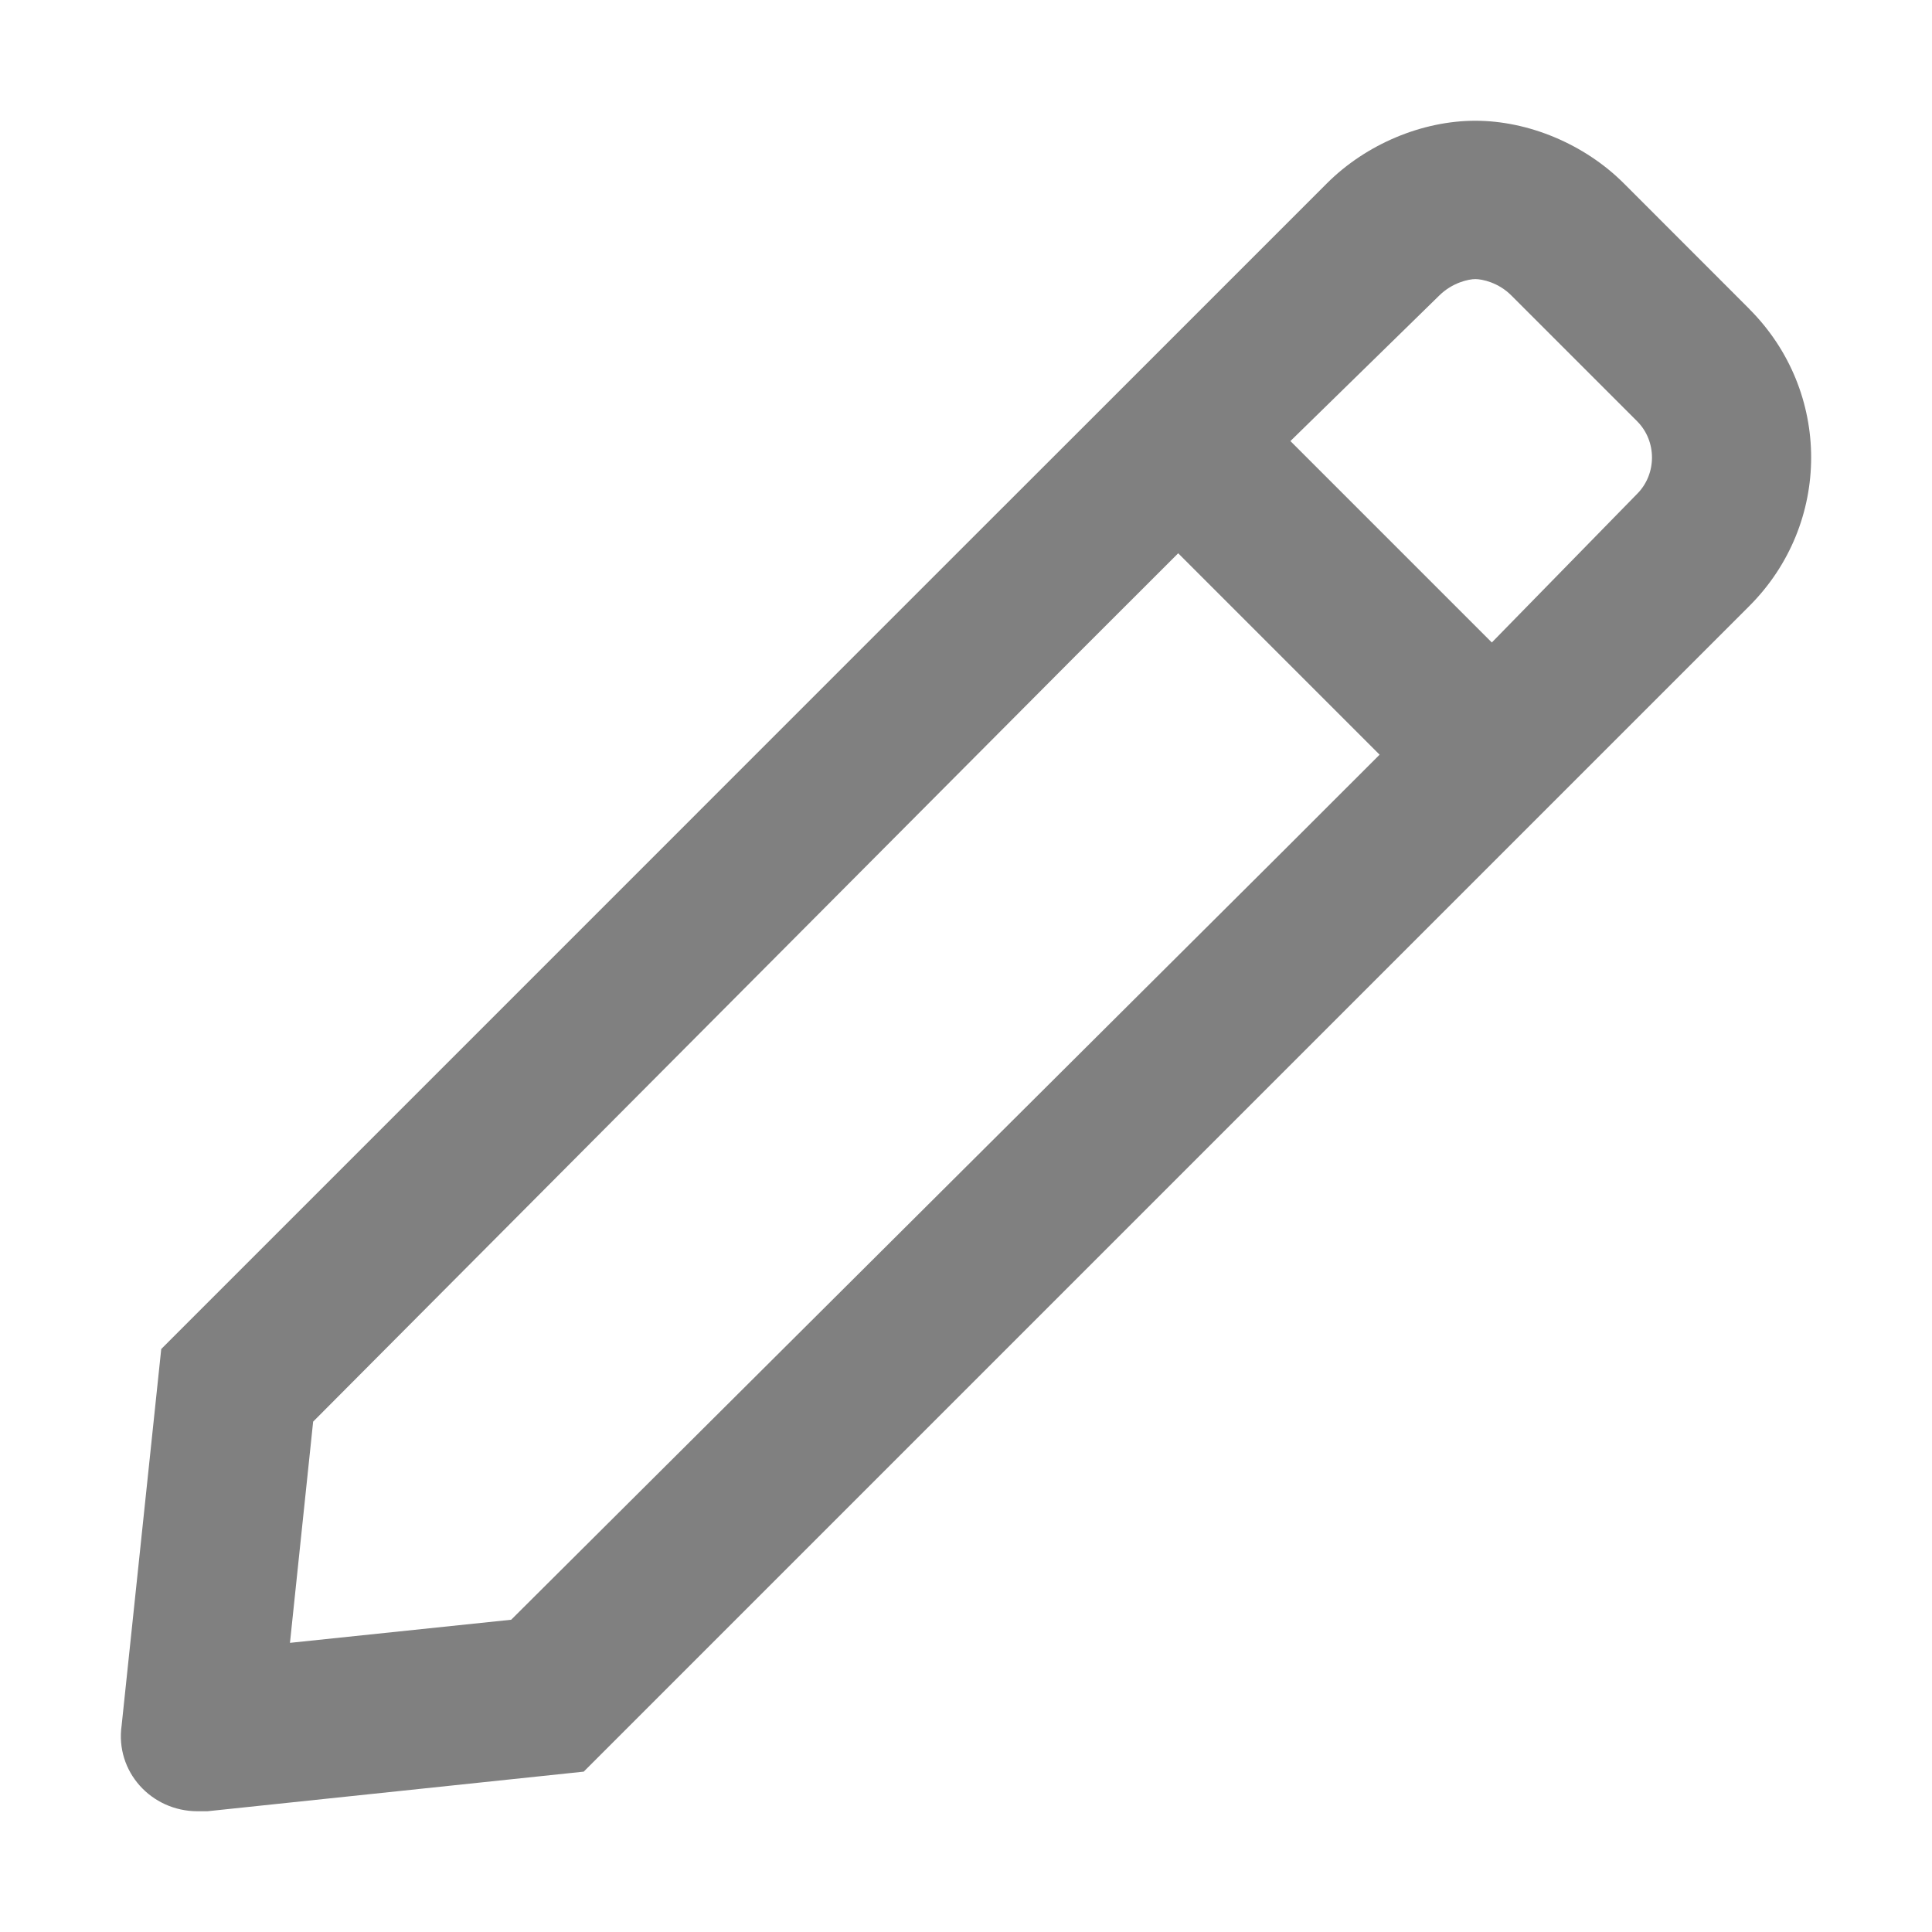
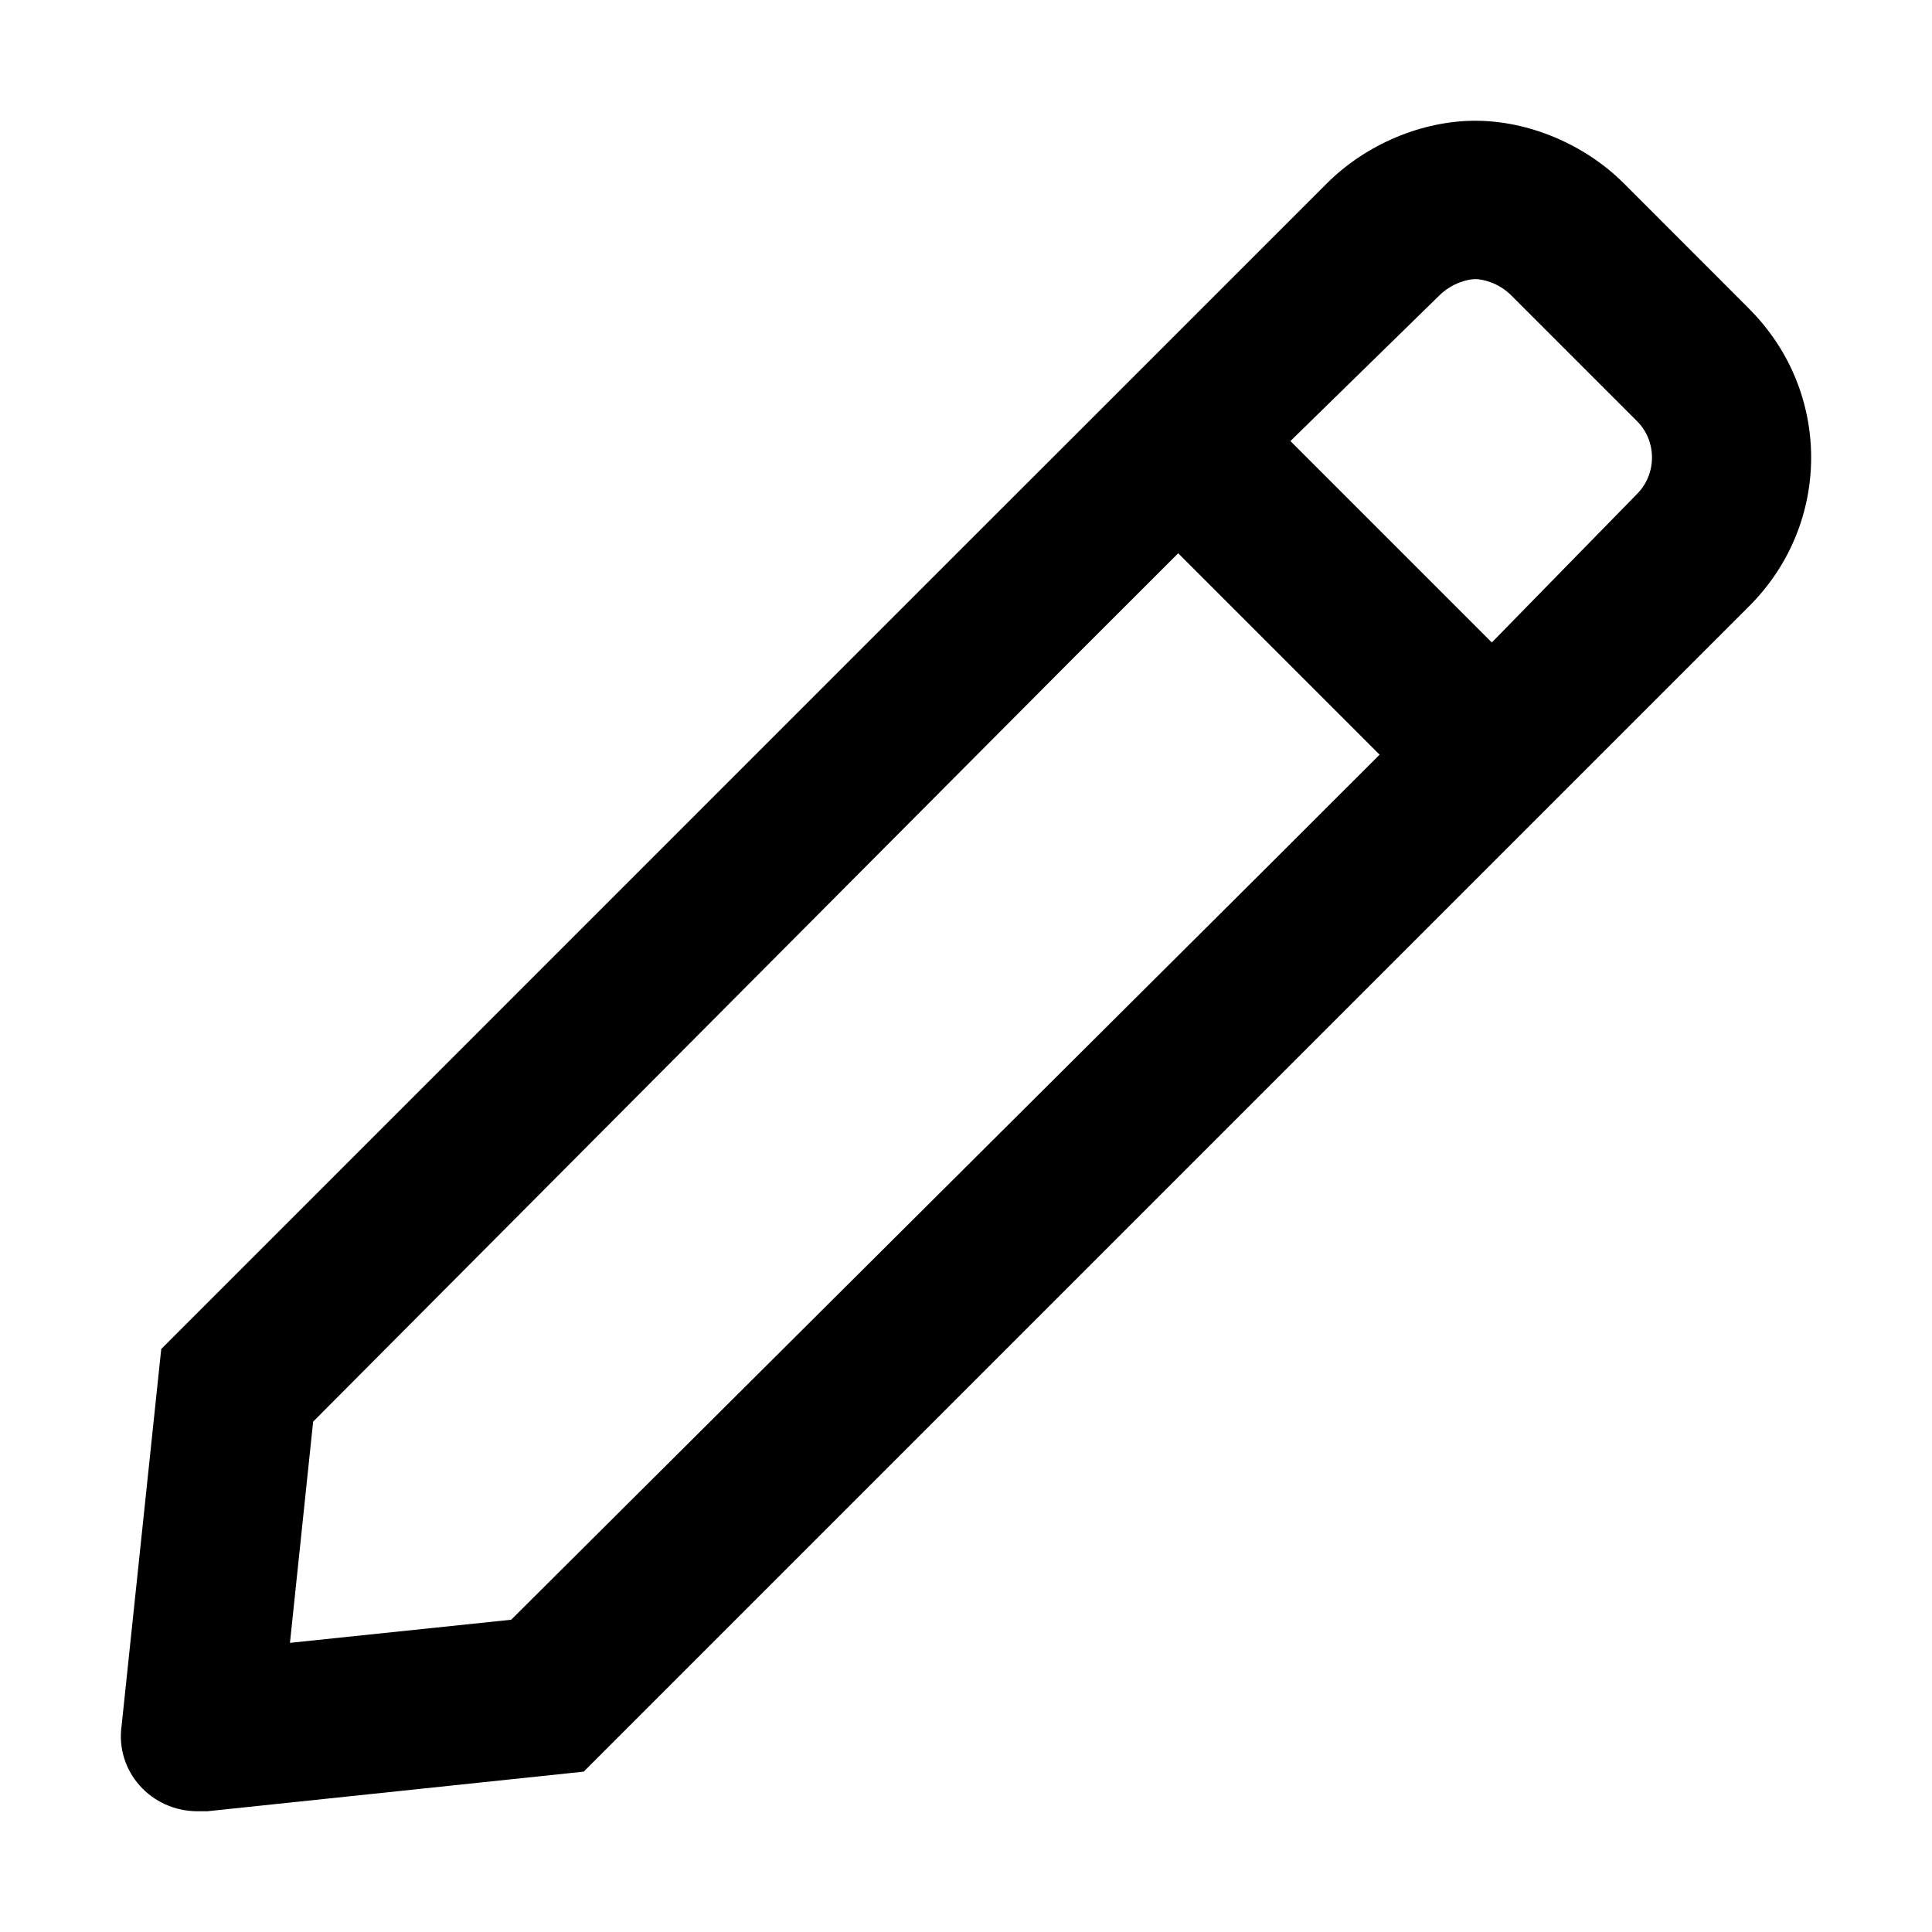
<svg xmlns="http://www.w3.org/2000/svg" width="24" height="24" viewBox="0 0 24 24" fill="none">
-   <path d="M21.731 3.838L20.173 2.279C19.681 1.787 18.983 1.5 18.327 1.5C17.671 1.5 16.974 1.787 16.482 2.279L13.405 5.356L12.01 6.75L2.003 16.758L1.511 21.434C1.429 22.008 1.88 22.5 2.454 22.5C2.494 22.5 2.536 22.5 2.576 22.5L7.251 22.008L17.259 12L18.654 10.605L21.73 7.529C22.755 6.504 22.755 4.863 21.73 3.838H21.731ZM6.35 20.121L3.602 20.408L3.89 17.66L13.364 8.144L14.636 6.873L17.138 9.375L15.866 10.646L6.35 20.121ZM20.337 6.135L18.532 7.981L16.03 5.479L17.876 3.674C18.04 3.51 18.245 3.467 18.327 3.467C18.409 3.467 18.614 3.507 18.778 3.674L20.337 5.233C20.583 5.479 20.583 5.888 20.337 6.135Z" fill="#808080" />
+   <path d="M21.731 3.838L20.173 2.279C19.681 1.787 18.983 1.5 18.327 1.5C17.671 1.5 16.974 1.787 16.482 2.279L13.405 5.356L12.01 6.75L2.003 16.758L1.511 21.434C1.429 22.008 1.88 22.5 2.454 22.5C2.494 22.5 2.536 22.5 2.576 22.5L7.251 22.008L17.259 12L18.654 10.605L21.73 7.529C22.755 6.504 22.755 4.863 21.73 3.838H21.731ZM6.35 20.121L3.602 20.408L3.89 17.66L13.364 8.144L14.636 6.873L17.138 9.375L15.866 10.646L6.35 20.121ZM20.337 6.135L18.532 7.981L16.03 5.479L17.876 3.674C18.04 3.51 18.245 3.467 18.327 3.467C18.409 3.467 18.614 3.507 18.778 3.674L20.337 5.233C20.583 5.479 20.583 5.888 20.337 6.135Z" fill="#000000" />
</svg>
